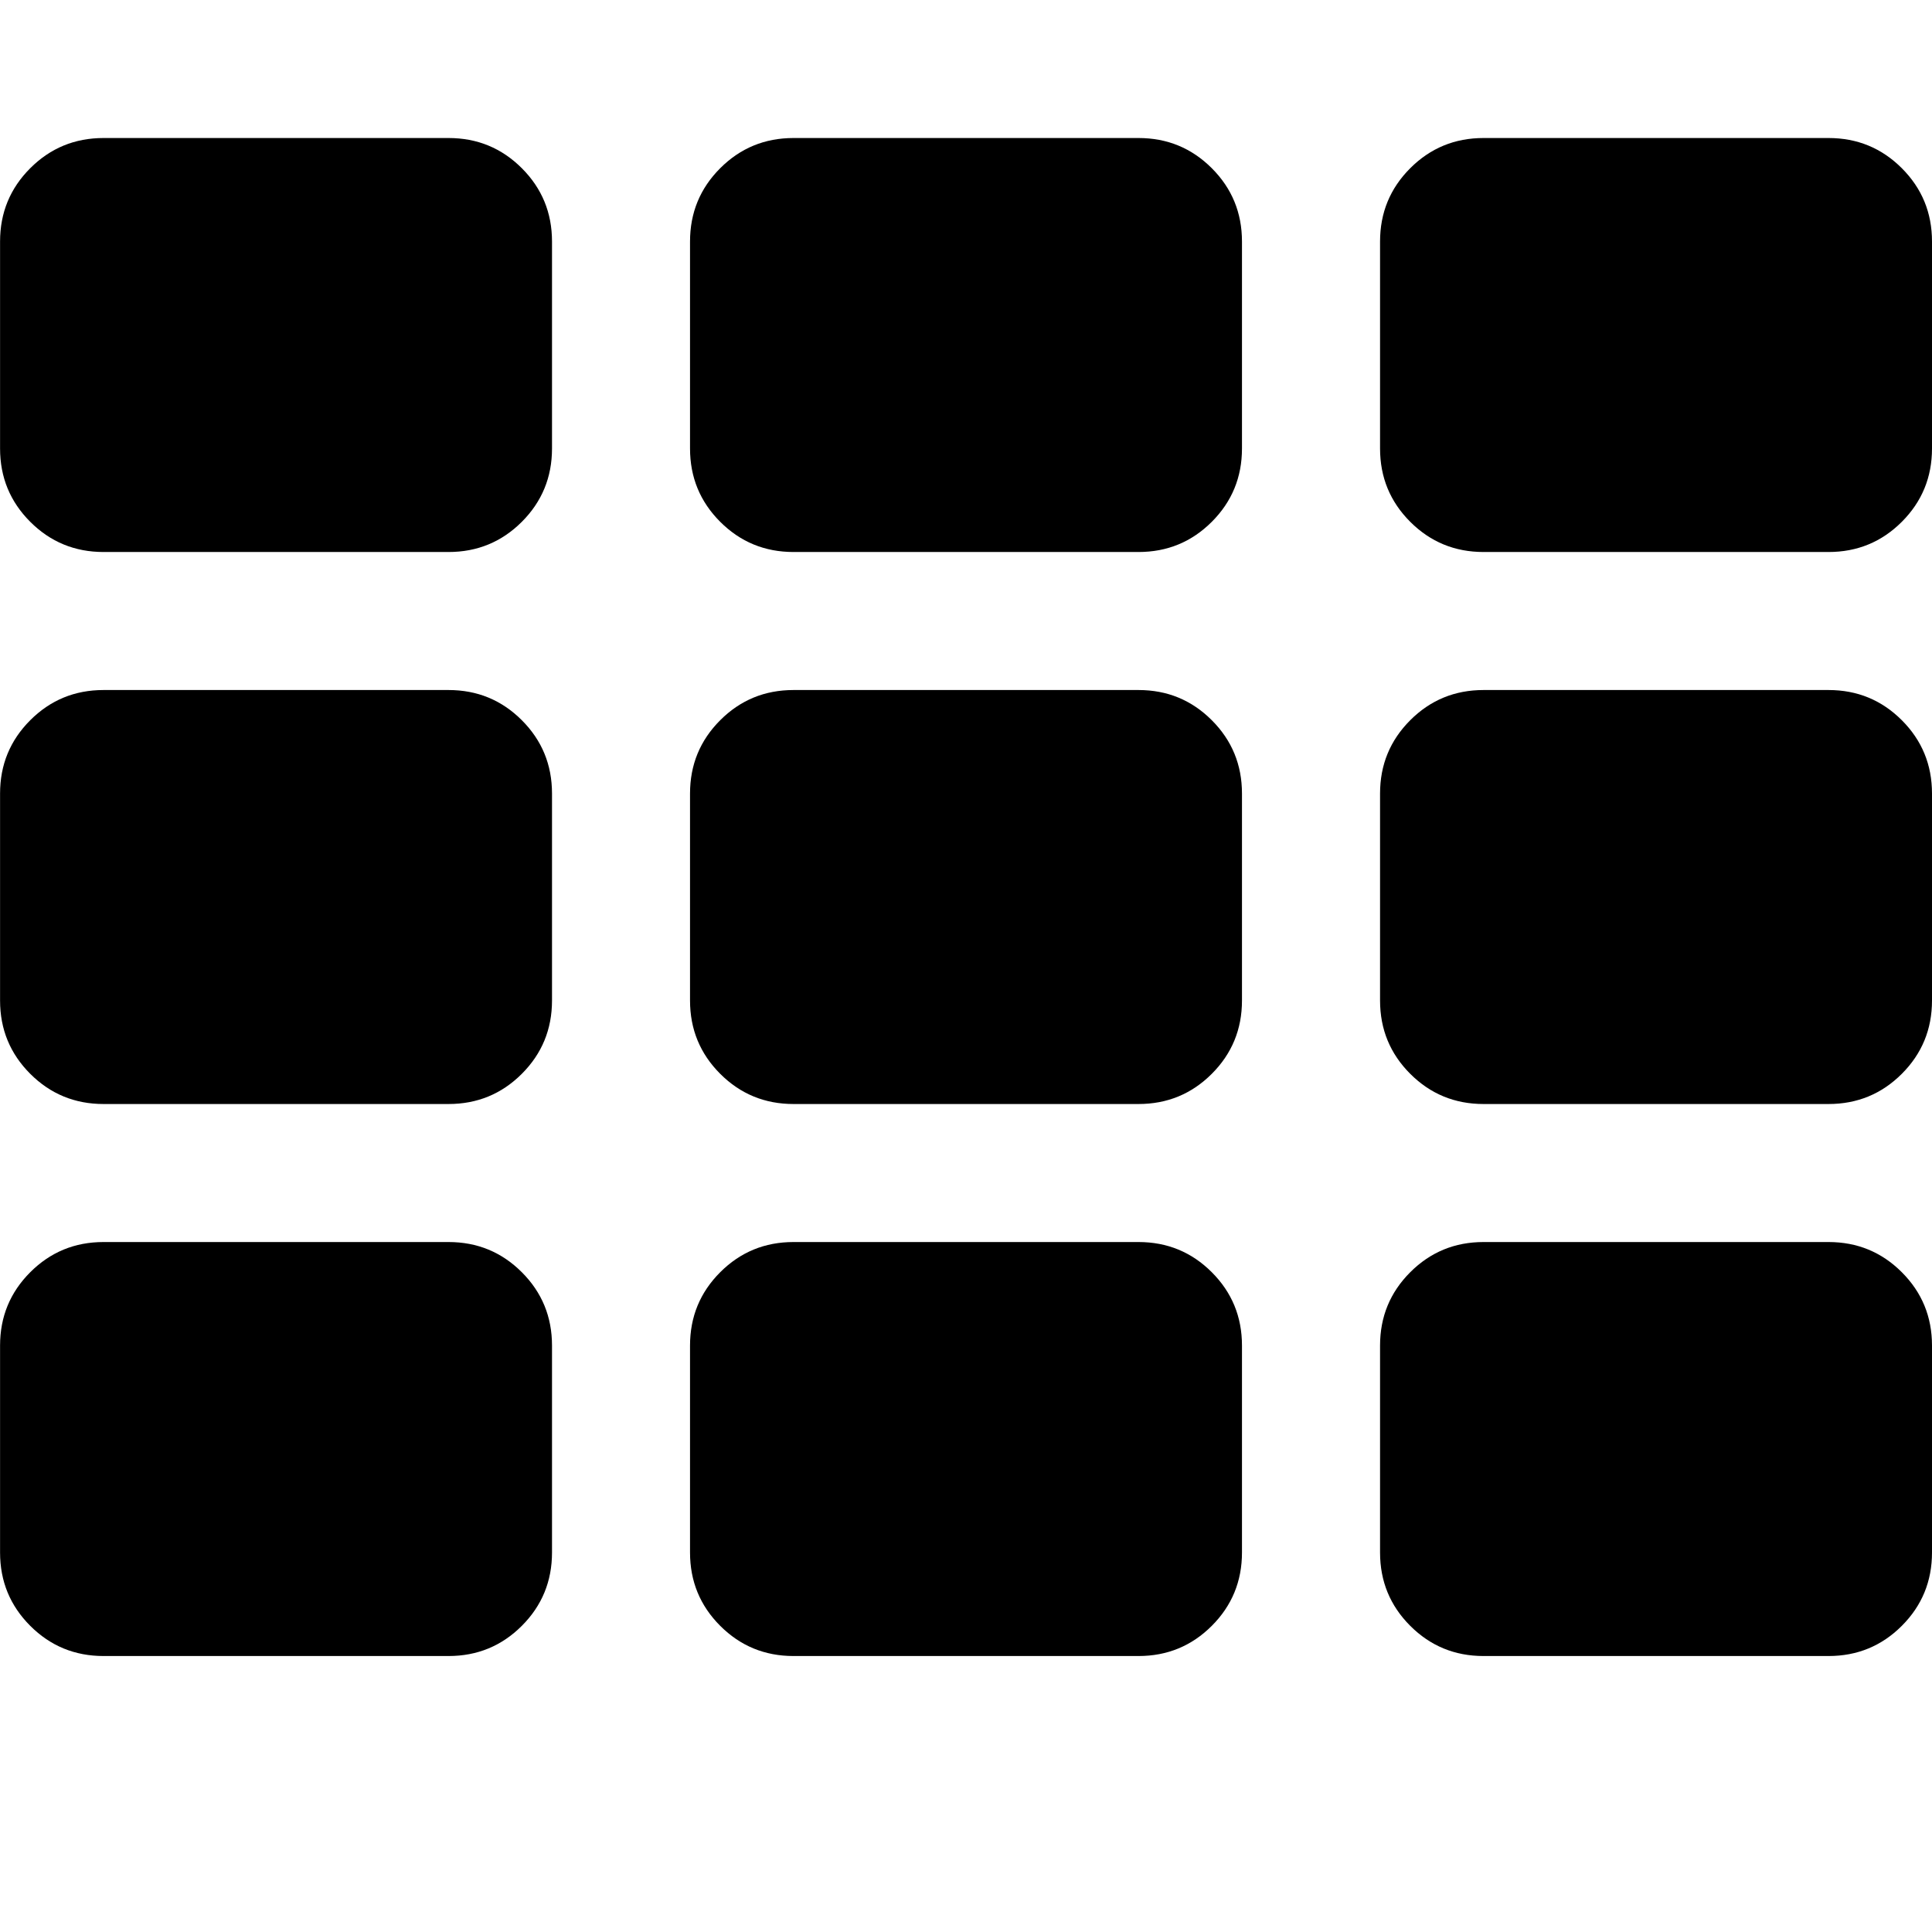
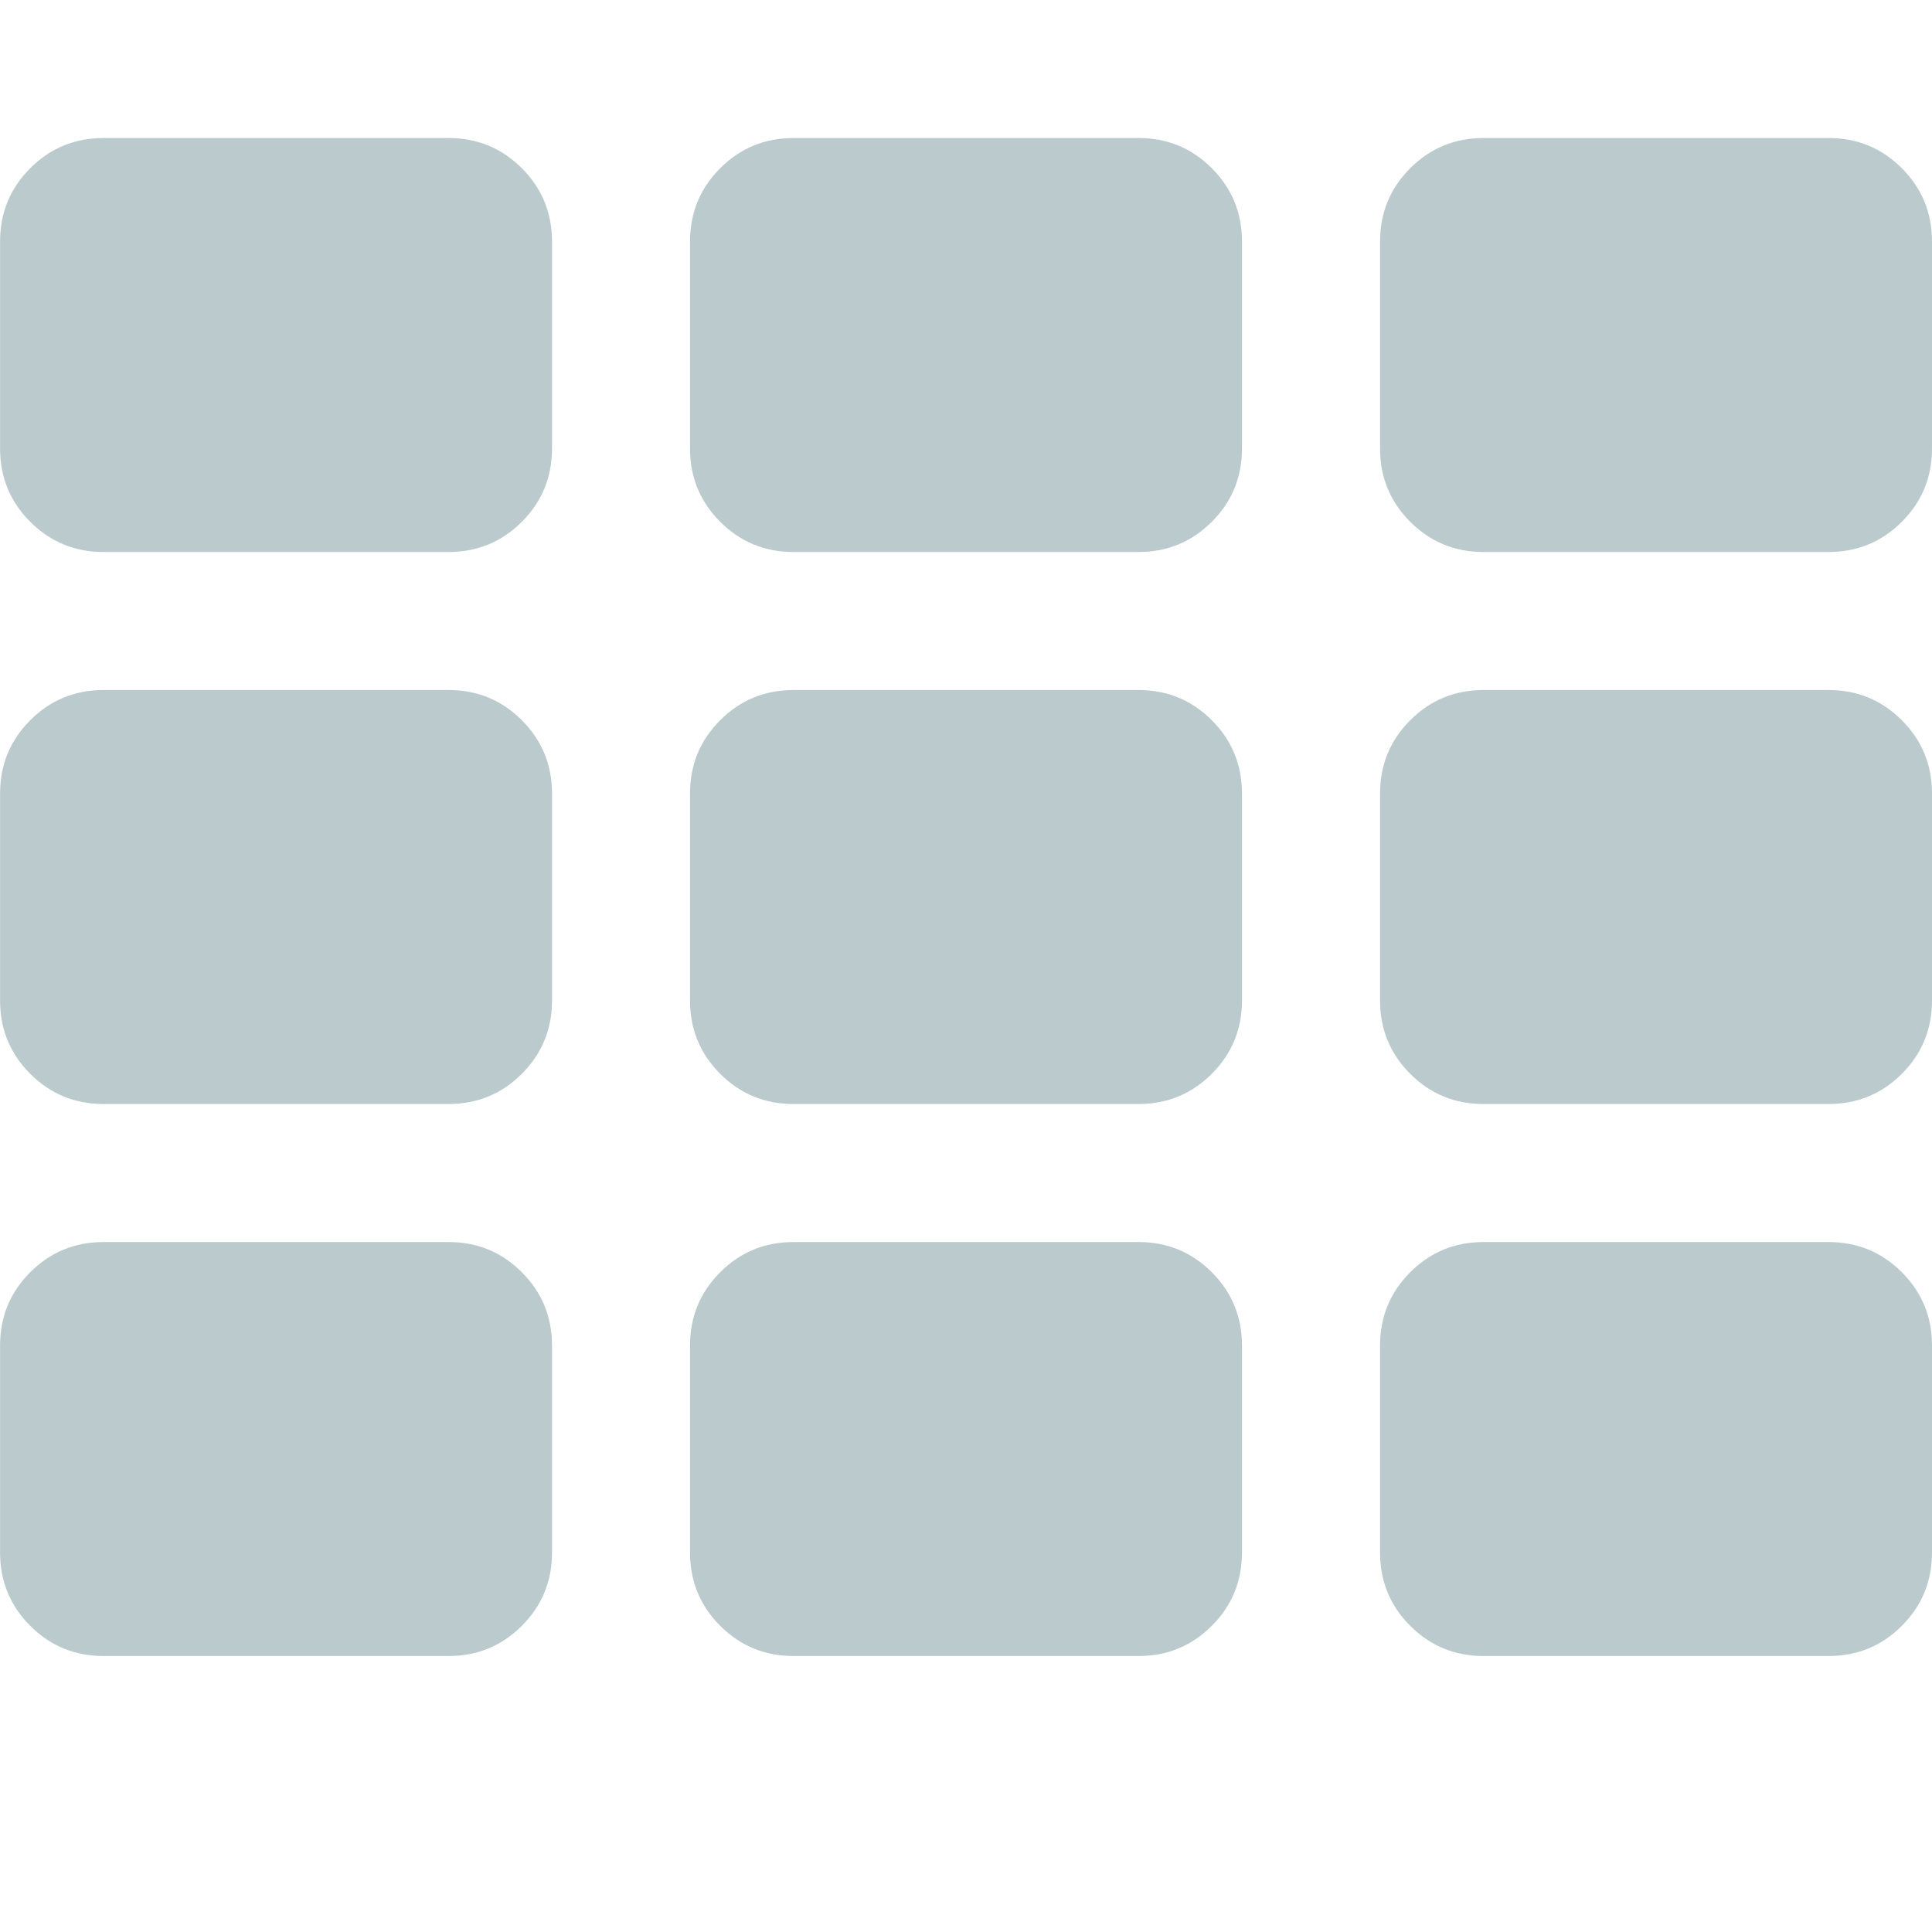
<svg xmlns="http://www.w3.org/2000/svg" version="1.1" width="32" height="32" viewBox="0 0 32 32">
-   <path d="M9.143 22.286v3.429q0 0.714-0.5 1.214t-1.214 0.5h-5.714q-0.714 0-1.214-0.5t-0.5-1.214v-3.429q0-0.714 0.5-1.214t1.214-0.5h5.714q0.714 0 1.214 0.5t0.5 1.214zM9.143 13.143v3.429q0 0.714-0.5 1.214t-1.214 0.5h-5.714q-0.714 0-1.214-0.5t-0.5-1.214v-3.429q0-0.714 0.5-1.214t1.214-0.5h5.714q0.714 0 1.214 0.5t0.5 1.214zM20.571 22.286v3.429q0 0.714-0.5 1.214t-1.214 0.5h-5.714q-0.714 0-1.214-0.5t-0.5-1.214v-3.429q0-0.714 0.5-1.214t1.214-0.5h5.714q0.714 0 1.214 0.5t0.5 1.214zM9.143 4v3.429q0 0.714-0.5 1.214t-1.214 0.5h-5.714q-0.714 0-1.214-0.5t-0.5-1.214v-3.429q0-0.714 0.5-1.214t1.214-0.5h5.714q0.714 0 1.214 0.5t0.5 1.214zM20.571 13.143v3.429q0 0.714-0.5 1.214t-1.214 0.5h-5.714q-0.714 0-1.214-0.5t-0.5-1.214v-3.429q0-0.714 0.5-1.214t1.214-0.5h5.714q0.714 0 1.214 0.5t0.5 1.214zM32 22.286v3.429q0 0.714-0.5 1.214t-1.214 0.5h-5.714q-0.714 0-1.214-0.5t-0.5-1.214v-3.429q0-0.714 0.5-1.214t1.214-0.5h5.714q0.714 0 1.214 0.5t0.5 1.214zM20.571 4v3.429q0 0.714-0.5 1.214t-1.214 0.5h-5.714q-0.714 0-1.214-0.5t-0.5-1.214v-3.429q0-0.714 0.5-1.214t1.214-0.5h5.714q0.714 0 1.214 0.5t0.5 1.214zM32 13.143v3.429q0 0.714-0.5 1.214t-1.214 0.5h-5.714q-0.714 0-1.214-0.5t-0.5-1.214v-3.429q0-0.714 0.5-1.214t1.214-0.5h5.714q0.714 0 1.214 0.5t0.5 1.214zM32 4v3.429q0 0.714-0.5 1.214t-1.214 0.5h-5.714q-0.714 0-1.214-0.5t-0.5-1.214v-3.429q0-0.714 0.5-1.214t1.214-0.5h5.714q0.714 0 1.214 0.5t0.5 1.214z" />
+   <path fill="#BBCBCD" d="M9.143 22.286v3.429q0 0.714-0.5 1.214t-1.214 0.5h-5.714q-0.714 0-1.214-0.5t-0.5-1.214v-3.429q0-0.714 0.5-1.214t1.214-0.5h5.714q0.714 0 1.214 0.5t0.5 1.214zM9.143 13.143v3.429q0 0.714-0.5 1.214t-1.214 0.5h-5.714q-0.714 0-1.214-0.5t-0.5-1.214v-3.429q0-0.714 0.5-1.214t1.214-0.5h5.714q0.714 0 1.214 0.5t0.5 1.214zM20.571 22.286v3.429q0 0.714-0.5 1.214t-1.214 0.5h-5.714q-0.714 0-1.214-0.5t-0.5-1.214v-3.429q0-0.714 0.5-1.214t1.214-0.5h5.714q0.714 0 1.214 0.5t0.5 1.214zM9.143 4v3.429q0 0.714-0.5 1.214t-1.214 0.5h-5.714q-0.714 0-1.214-0.5t-0.5-1.214v-3.429q0-0.714 0.5-1.214t1.214-0.5h5.714q0.714 0 1.214 0.5t0.5 1.214zM20.571 13.143v3.429q0 0.714-0.5 1.214t-1.214 0.5h-5.714q-0.714 0-1.214-0.5t-0.5-1.214v-3.429q0-0.714 0.5-1.214t1.214-0.5h5.714q0.714 0 1.214 0.5t0.5 1.214zM32 22.286v3.429q0 0.714-0.5 1.214t-1.214 0.5h-5.714q-0.714 0-1.214-0.5t-0.5-1.214v-3.429q0-0.714 0.5-1.214t1.214-0.5h5.714q0.714 0 1.214 0.5t0.5 1.214zM20.571 4v3.429q0 0.714-0.5 1.214t-1.214 0.5h-5.714q-0.714 0-1.214-0.5t-0.5-1.214v-3.429q0-0.714 0.5-1.214t1.214-0.5h5.714q0.714 0 1.214 0.5t0.5 1.214zM32 13.143v3.429q0 0.714-0.5 1.214t-1.214 0.5h-5.714q-0.714 0-1.214-0.5t-0.5-1.214v-3.429q0-0.714 0.5-1.214t1.214-0.5h5.714q0.714 0 1.214 0.5t0.5 1.214zM32 4v3.429q0 0.714-0.5 1.214t-1.214 0.5h-5.714q-0.714 0-1.214-0.5t-0.5-1.214v-3.429q0-0.714 0.5-1.214t1.214-0.5h5.714q0.714 0 1.214 0.5t0.5 1.214z" />
</svg>
